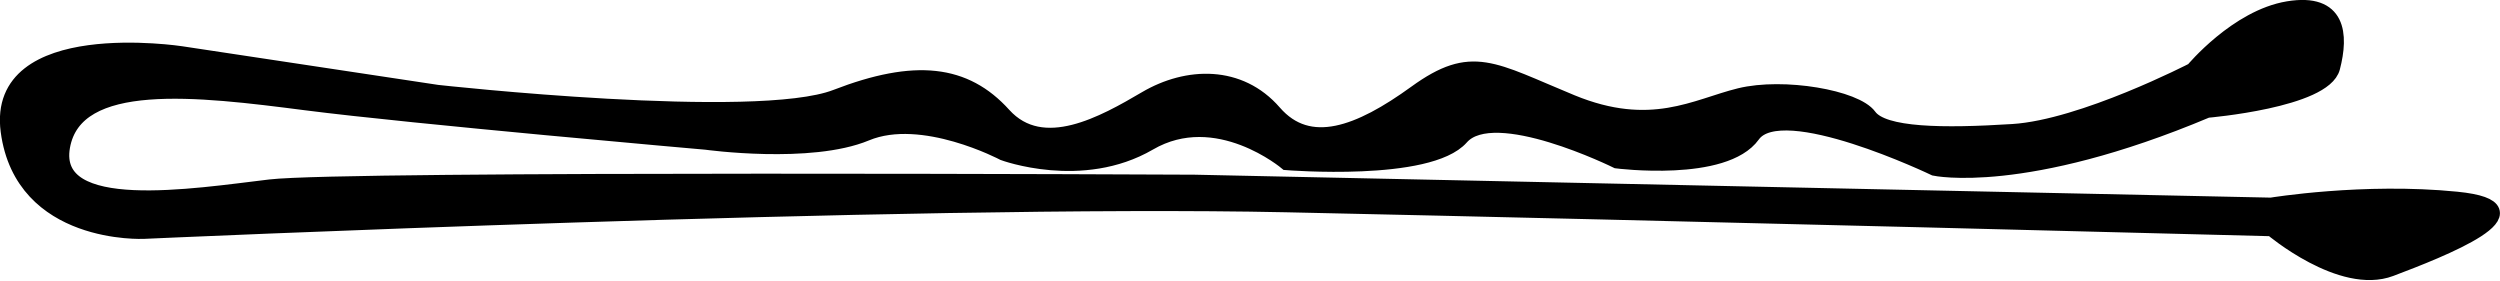
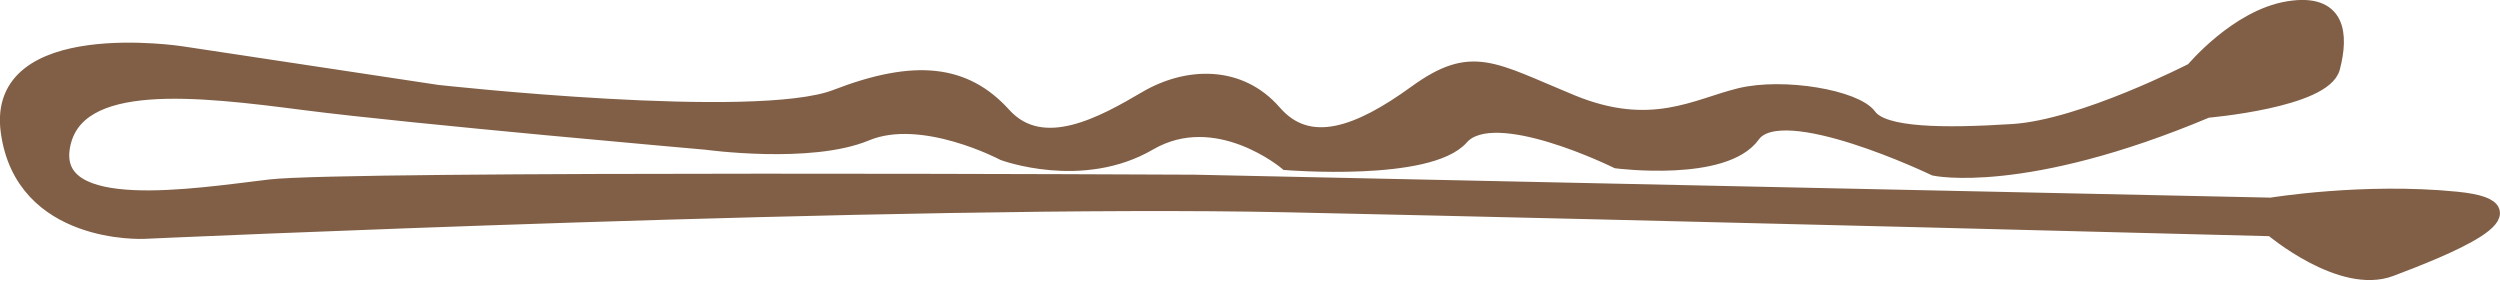
<svg xmlns="http://www.w3.org/2000/svg" width="32.257mm" height="3.614mm" viewBox="0 0 32.257 3.614" version="1.1" id="svg5">
  <defs id="defs2" />
  <g id="layer2" transform="translate(-64.29253,-211.969)">
-     <path style="fill:#000000;fill-opacity:1;stroke:#000000;stroke-width:0.182;stroke-linecap:square;stroke-dasharray:none" d="m 92.771,213.398 c 0,0 1.513,-0.128 1.624,-0.555 0.111,-0.427 0.082,-0.876 -0.58,-0.767 -0.663,0.109 -1.231,0.793 -1.231,0.793 0,0 -1.422,0.734 -2.32,0.791 -0.898,0.057 -1.671,0.049 -1.848,-0.195 -0.176,-0.243 -1.111,-0.407 -1.678,-0.268 -0.567,0.139 -1.142,0.506 -2.165,0.085 -1.023,-0.421 -1.287,-0.65 -2.017,-0.121 -0.73,0.529 -1.371,0.771 -1.819,0.255 -0.448,-0.516 -1.126,-0.495 -1.664,-0.179 -0.538,0.316 -1.326,0.763 -1.826,0.21 -0.5,-0.553 -1.147,-0.628 -2.171,-0.232 -1.024,0.396 -5.139,-0.06 -5.139,-0.06 l -3.305,-0.499 c 0,0 -2.422,-0.372 -2.24,1.005 0.182,1.377 1.757,1.299 1.757,1.299 0,0 9.866,-0.447 14.74,-0.343 4.874,0.104 12.714,0.309 12.714,0.309 0,0 0.897,0.76 1.538,0.518 0.641,-0.242 2.048,-0.792 0.848,-0.911 -1.2,-0.12 -2.393,0.077 -2.393,0.077 l -13.892,-0.296 c 0,0 -10.948,-0.055 -11.927,0.061 -0.979,0.116 -2.835,0.422 -2.672,-0.512 0.164,-0.935 1.739,-0.741 3.13,-0.562 1.391,0.179 5.167,0.509 5.167,0.509 0,0 1.347,0.186 2.069,-0.114 0.722,-0.301 1.767,0.253 1.767,0.253 0,0 1.015,0.377 1.885,-0.129 0.87,-0.507 1.767,0.253 1.767,0.253 0,0 1.84,0.15 2.261,-0.327 0.42,-0.478 2.002,0.305 2.002,0.305 0,0 1.391,0.179 1.76,-0.336 0.369,-0.515 2.34,0.431 2.34,0.431 0,0 1.149,0.248 3.517,-0.747 z" id="path2500" />
+     <path style="fill:#805f46ff;fill-opacity:1;stroke:#805f46ff;stroke-width:0.182;stroke-linecap:square;stroke-dasharray:none" d="m 92.771,213.398 c 0,0 1.513,-0.128 1.624,-0.555 0.111,-0.427 0.082,-0.876 -0.58,-0.767 -0.663,0.109 -1.231,0.793 -1.231,0.793 0,0 -1.422,0.734 -2.32,0.791 -0.898,0.057 -1.671,0.049 -1.848,-0.195 -0.176,-0.243 -1.111,-0.407 -1.678,-0.268 -0.567,0.139 -1.142,0.506 -2.165,0.085 -1.023,-0.421 -1.287,-0.65 -2.017,-0.121 -0.73,0.529 -1.371,0.771 -1.819,0.255 -0.448,-0.516 -1.126,-0.495 -1.664,-0.179 -0.538,0.316 -1.326,0.763 -1.826,0.21 -0.5,-0.553 -1.147,-0.628 -2.171,-0.232 -1.024,0.396 -5.139,-0.06 -5.139,-0.06 l -3.305,-0.499 c 0,0 -2.422,-0.372 -2.24,1.005 0.182,1.377 1.757,1.299 1.757,1.299 0,0 9.866,-0.447 14.74,-0.343 4.874,0.104 12.714,0.309 12.714,0.309 0,0 0.897,0.76 1.538,0.518 0.641,-0.242 2.048,-0.792 0.848,-0.911 -1.2,-0.12 -2.393,0.077 -2.393,0.077 l -13.892,-0.296 c 0,0 -10.948,-0.055 -11.927,0.061 -0.979,0.116 -2.835,0.422 -2.672,-0.512 0.164,-0.935 1.739,-0.741 3.13,-0.562 1.391,0.179 5.167,0.509 5.167,0.509 0,0 1.347,0.186 2.069,-0.114 0.722,-0.301 1.767,0.253 1.767,0.253 0,0 1.015,0.377 1.885,-0.129 0.87,-0.507 1.767,0.253 1.767,0.253 0,0 1.84,0.15 2.261,-0.327 0.42,-0.478 2.002,0.305 2.002,0.305 0,0 1.391,0.179 1.76,-0.336 0.369,-0.515 2.34,0.431 2.34,0.431 0,0 1.149,0.248 3.517,-0.747 z" id="path2500" />
  </g>
</svg>
